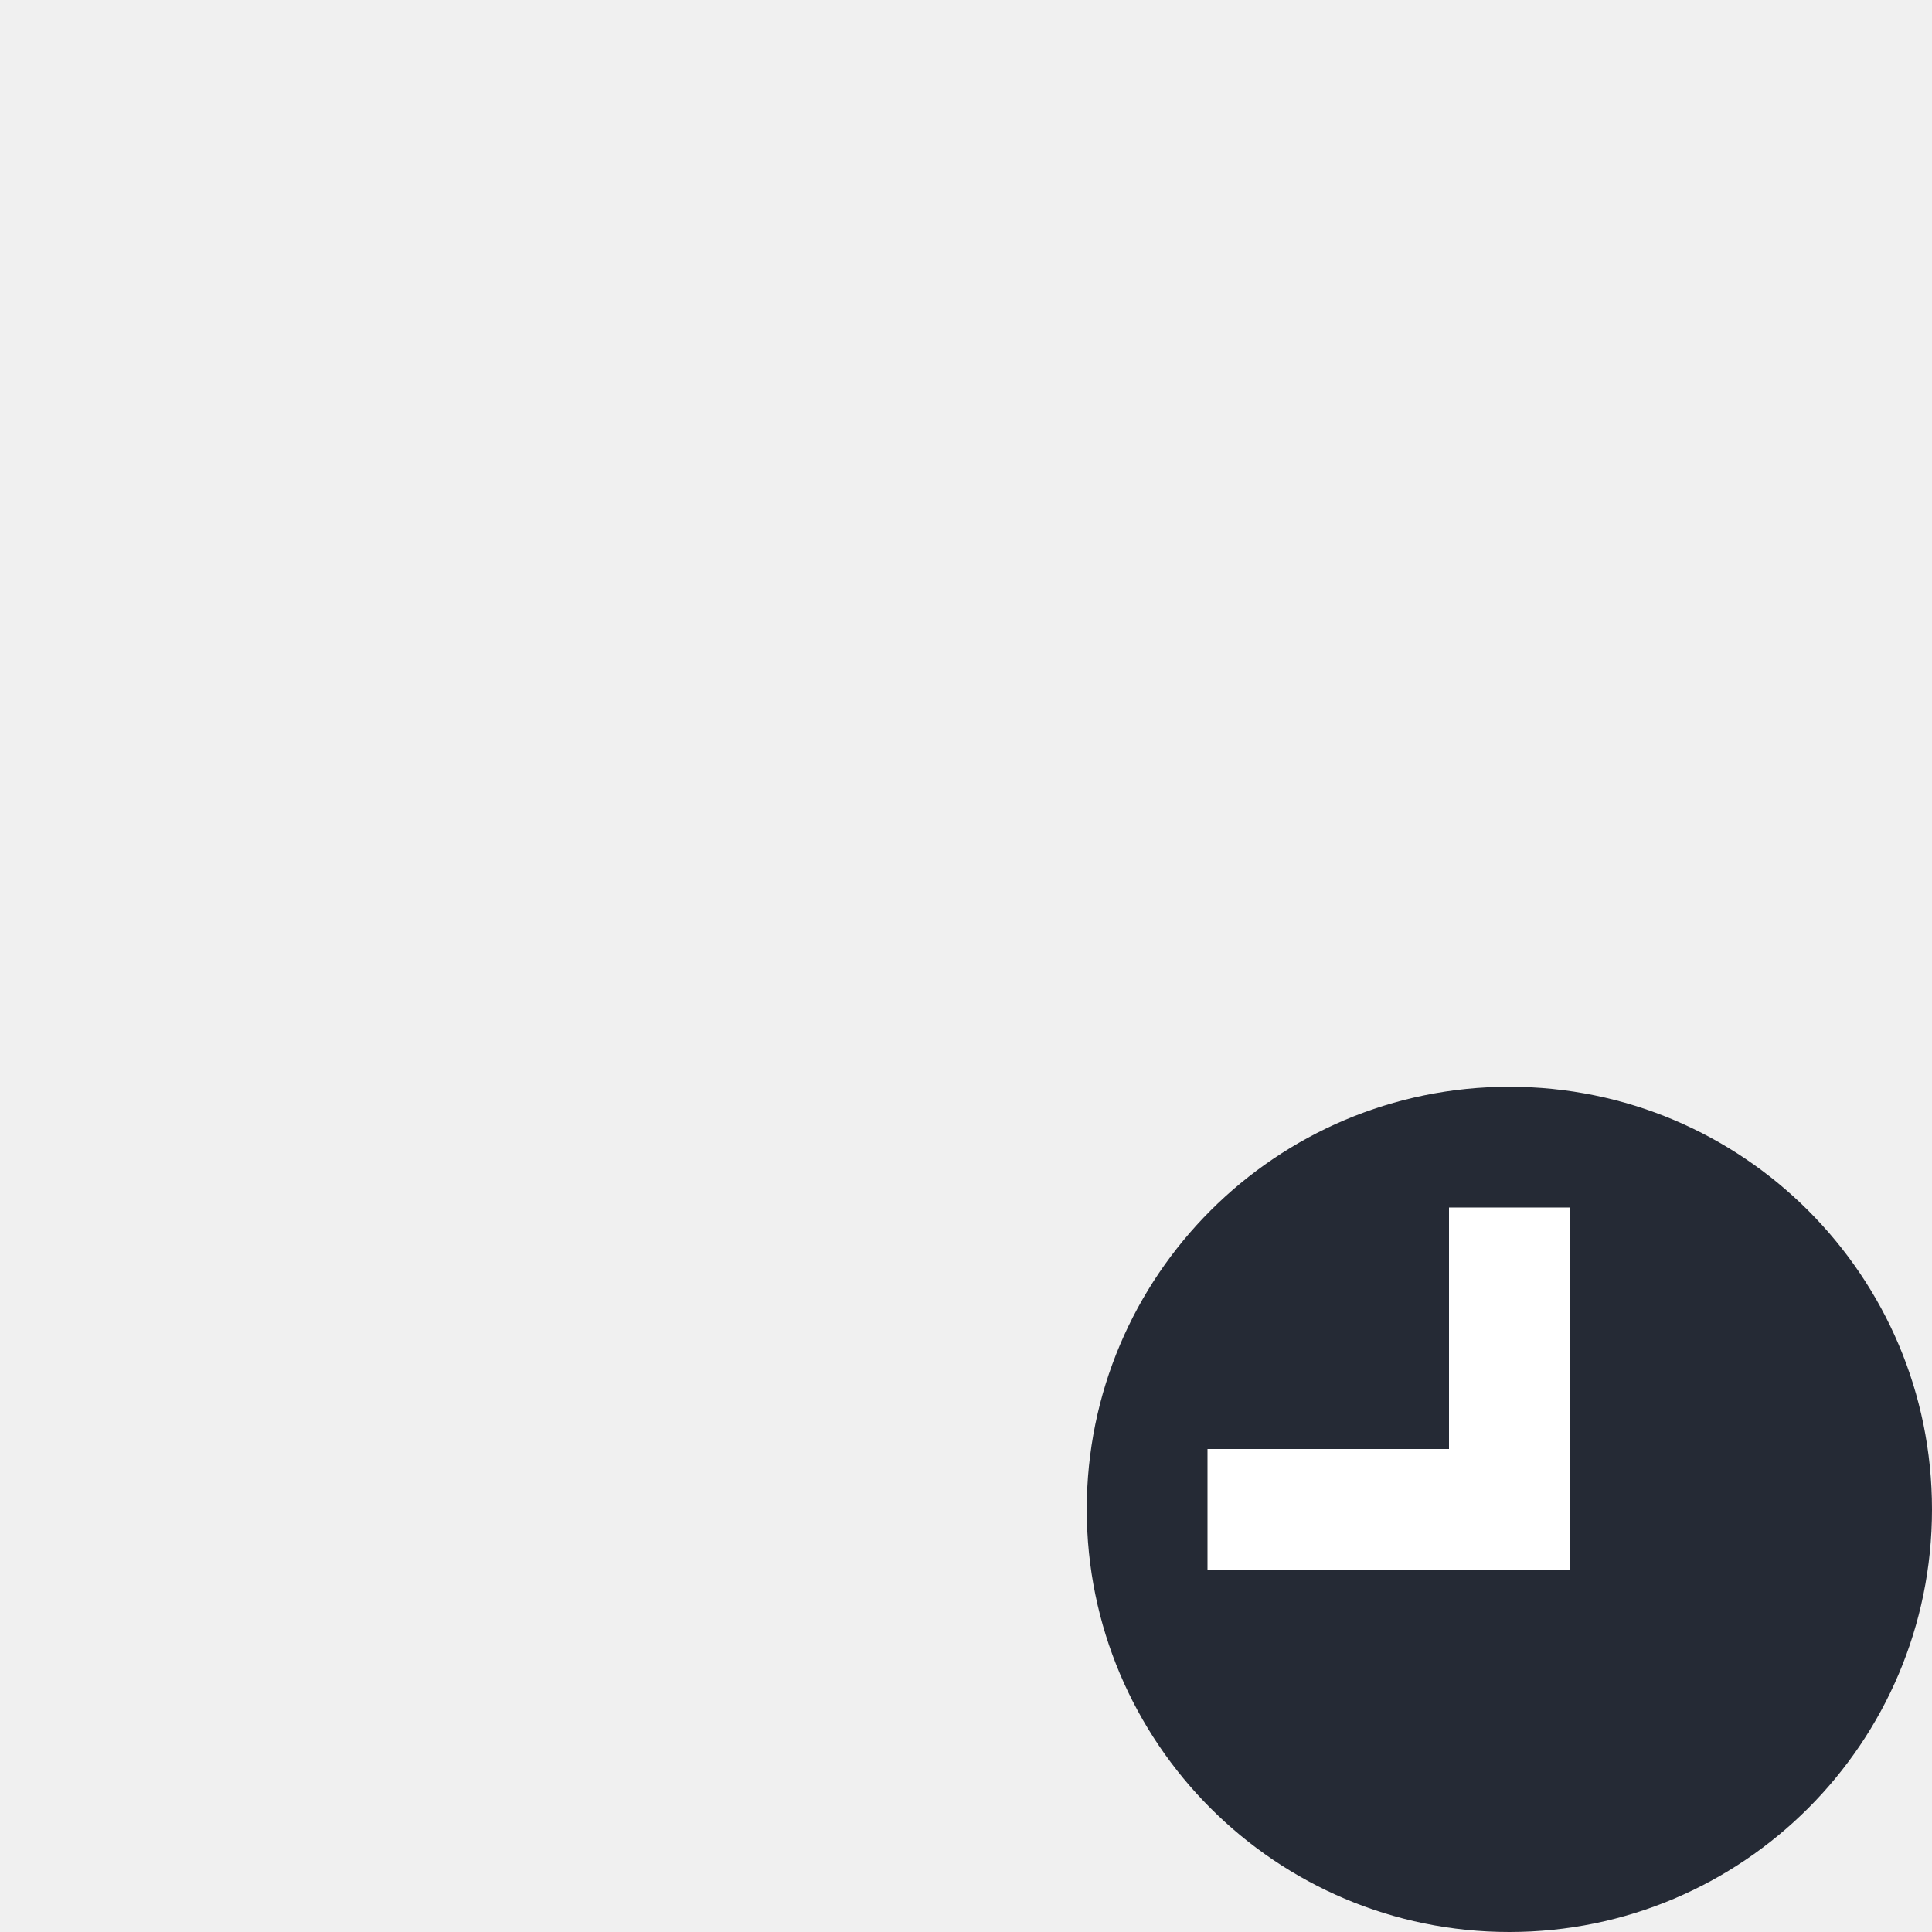
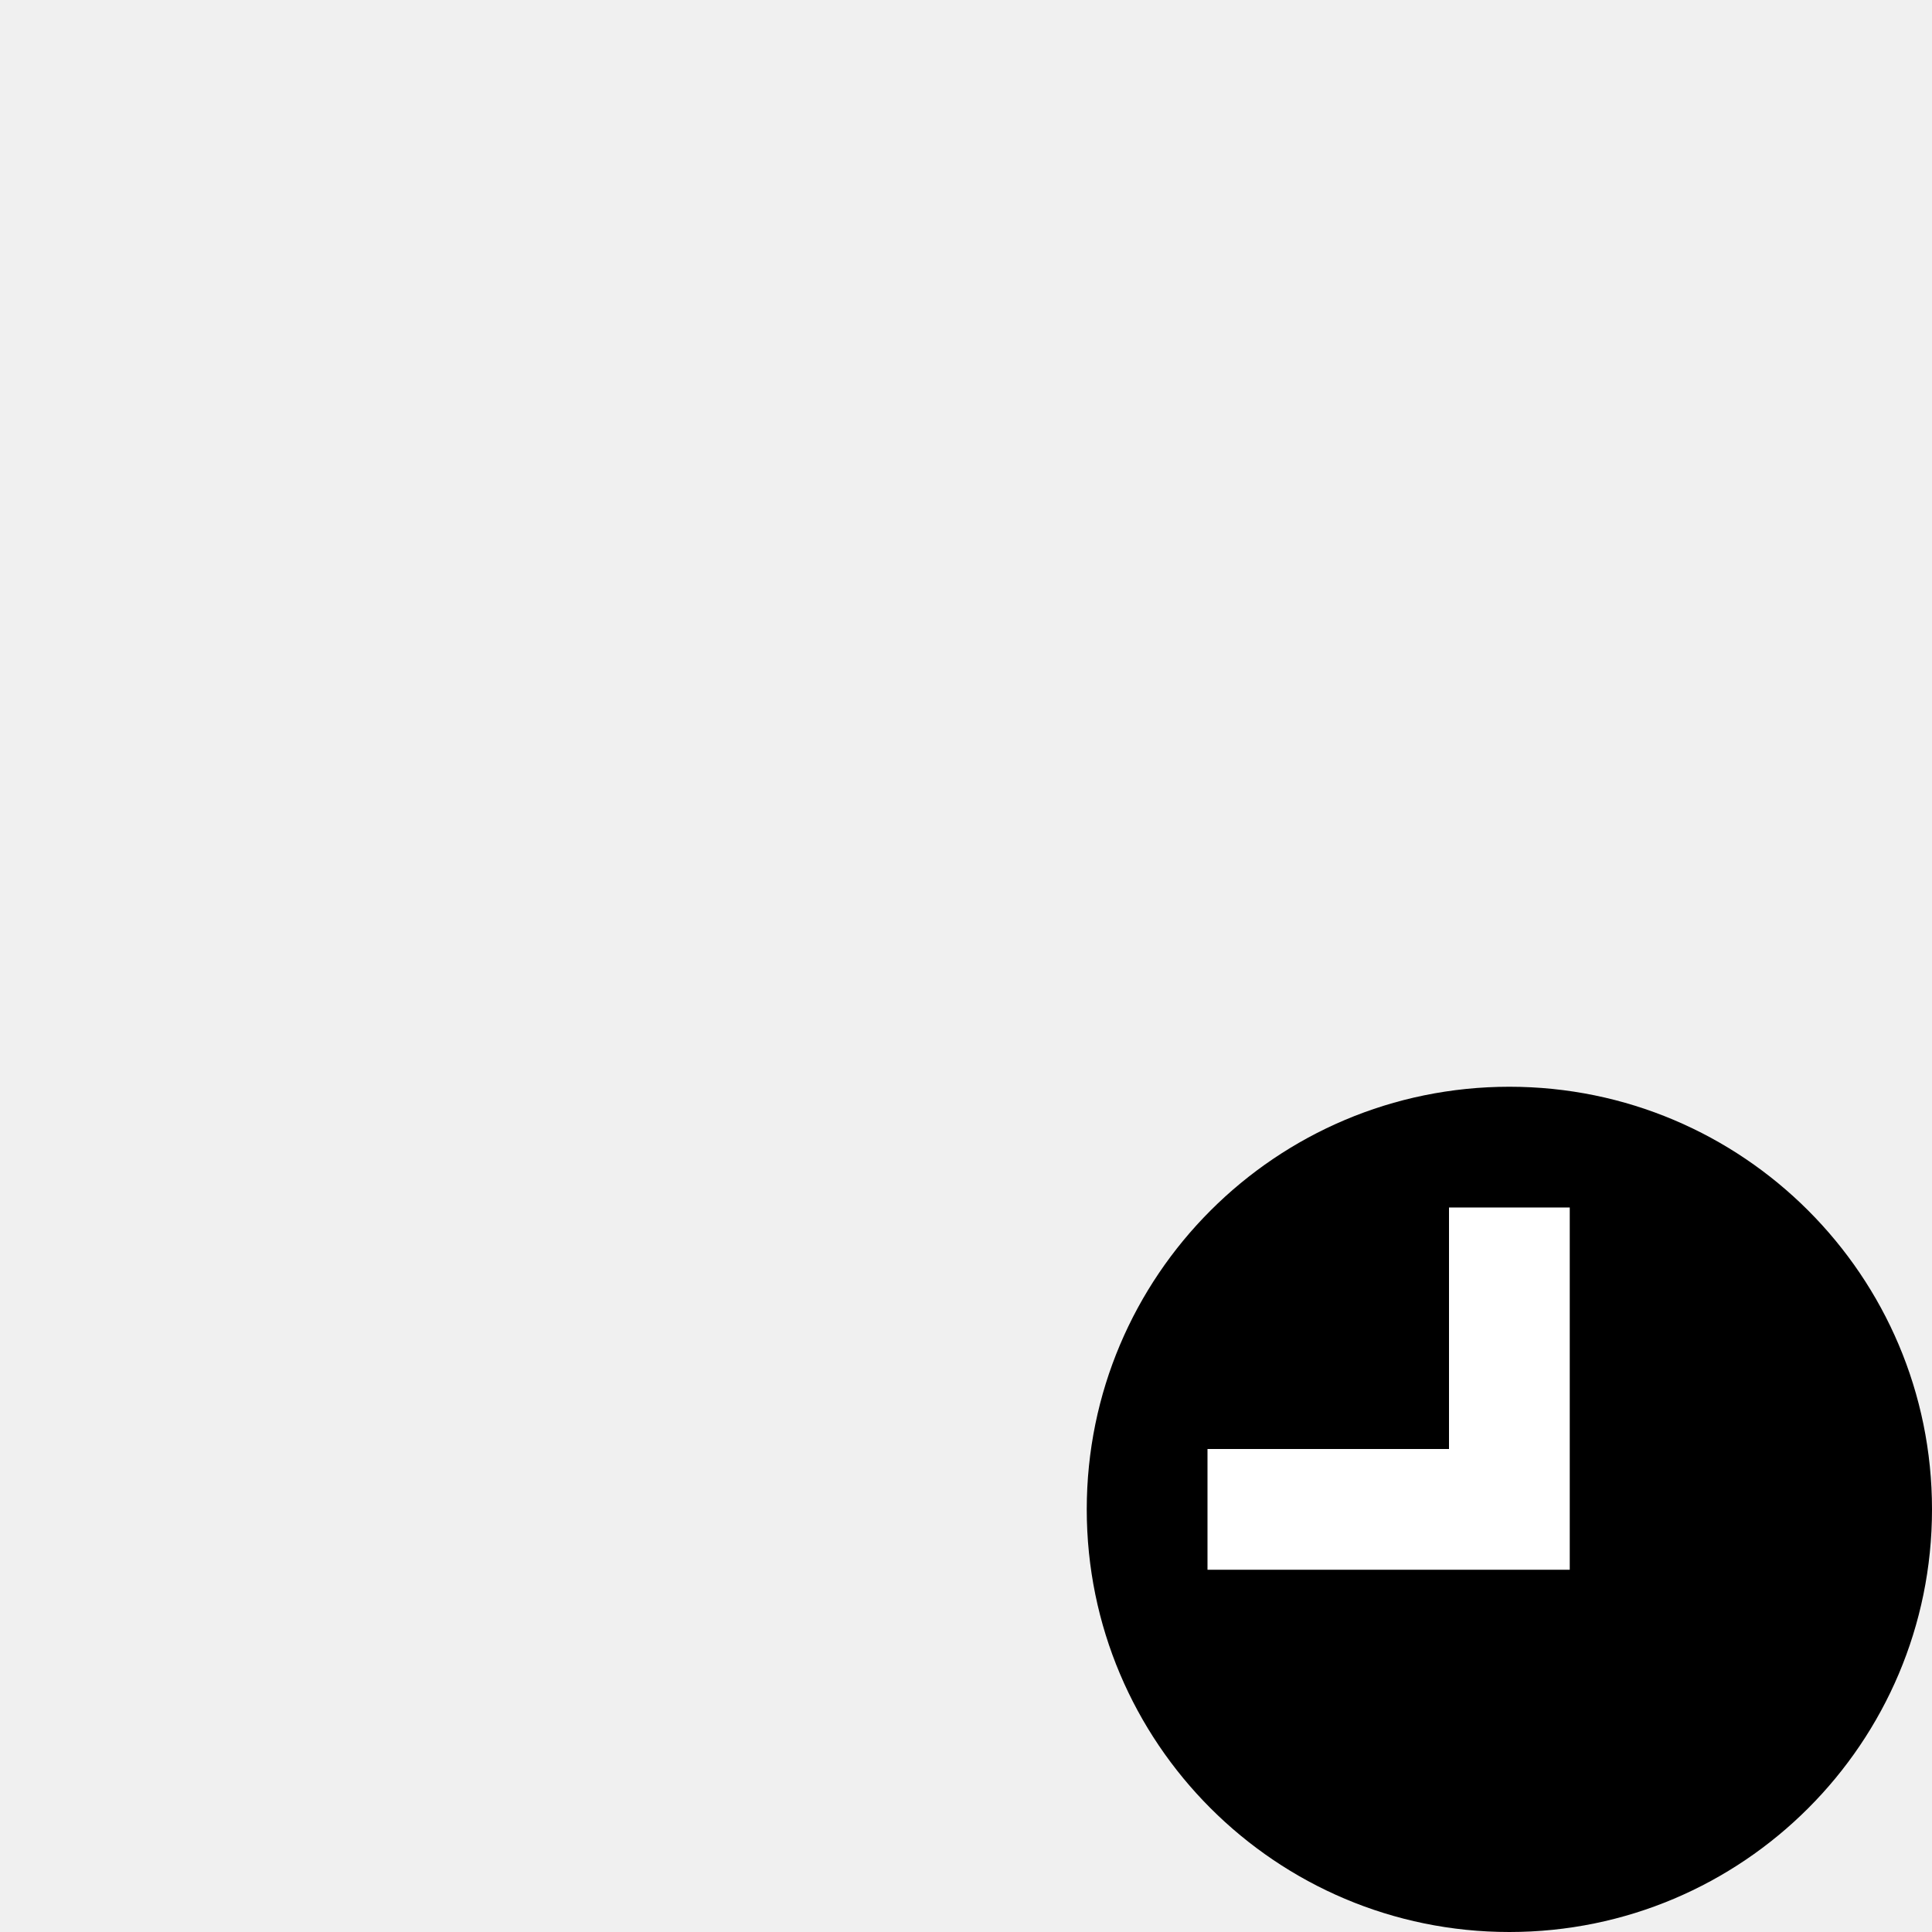
<svg xmlns="http://www.w3.org/2000/svg" height="16" width="16" version="1.1" id="svg2" viewBox="0 0 16 16">
  <defs id="defs18" />
  <g transform="matrix(-1,0,0,1,25,0)" id="g4135">
-     <path id="path4138" d="M 12.5,9 A 3.5,3.5 0 0 0 9,12.5 3.5,3.5 0 0 0 12.5,16 3.5,3.5 0 0 0 16,12.5 3.5,3.5 0 0 0 12.5,9 Z" style="opacity:1;fill:#252a35;fill-opacity:1" />
+     <path id="path4138" d="M 12.5,9 A 3.5,3.5 0 0 0 9,12.5 3.5,3.5 0 0 0 12.5,16 3.5,3.5 0 0 0 16,12.5 3.5,3.5 0 0 0 12.5,9 Z" style="opacity:1;fill:#000000;fill-opacity:1" />
    <path id="path4267" d="m 12,10 1,0 0,2 2,0 0,1 -3,0 0,-1 0,-2 z" style="opacity:1;fill:#ffffff;fill-opacity:1" />
  </g>
</svg>
